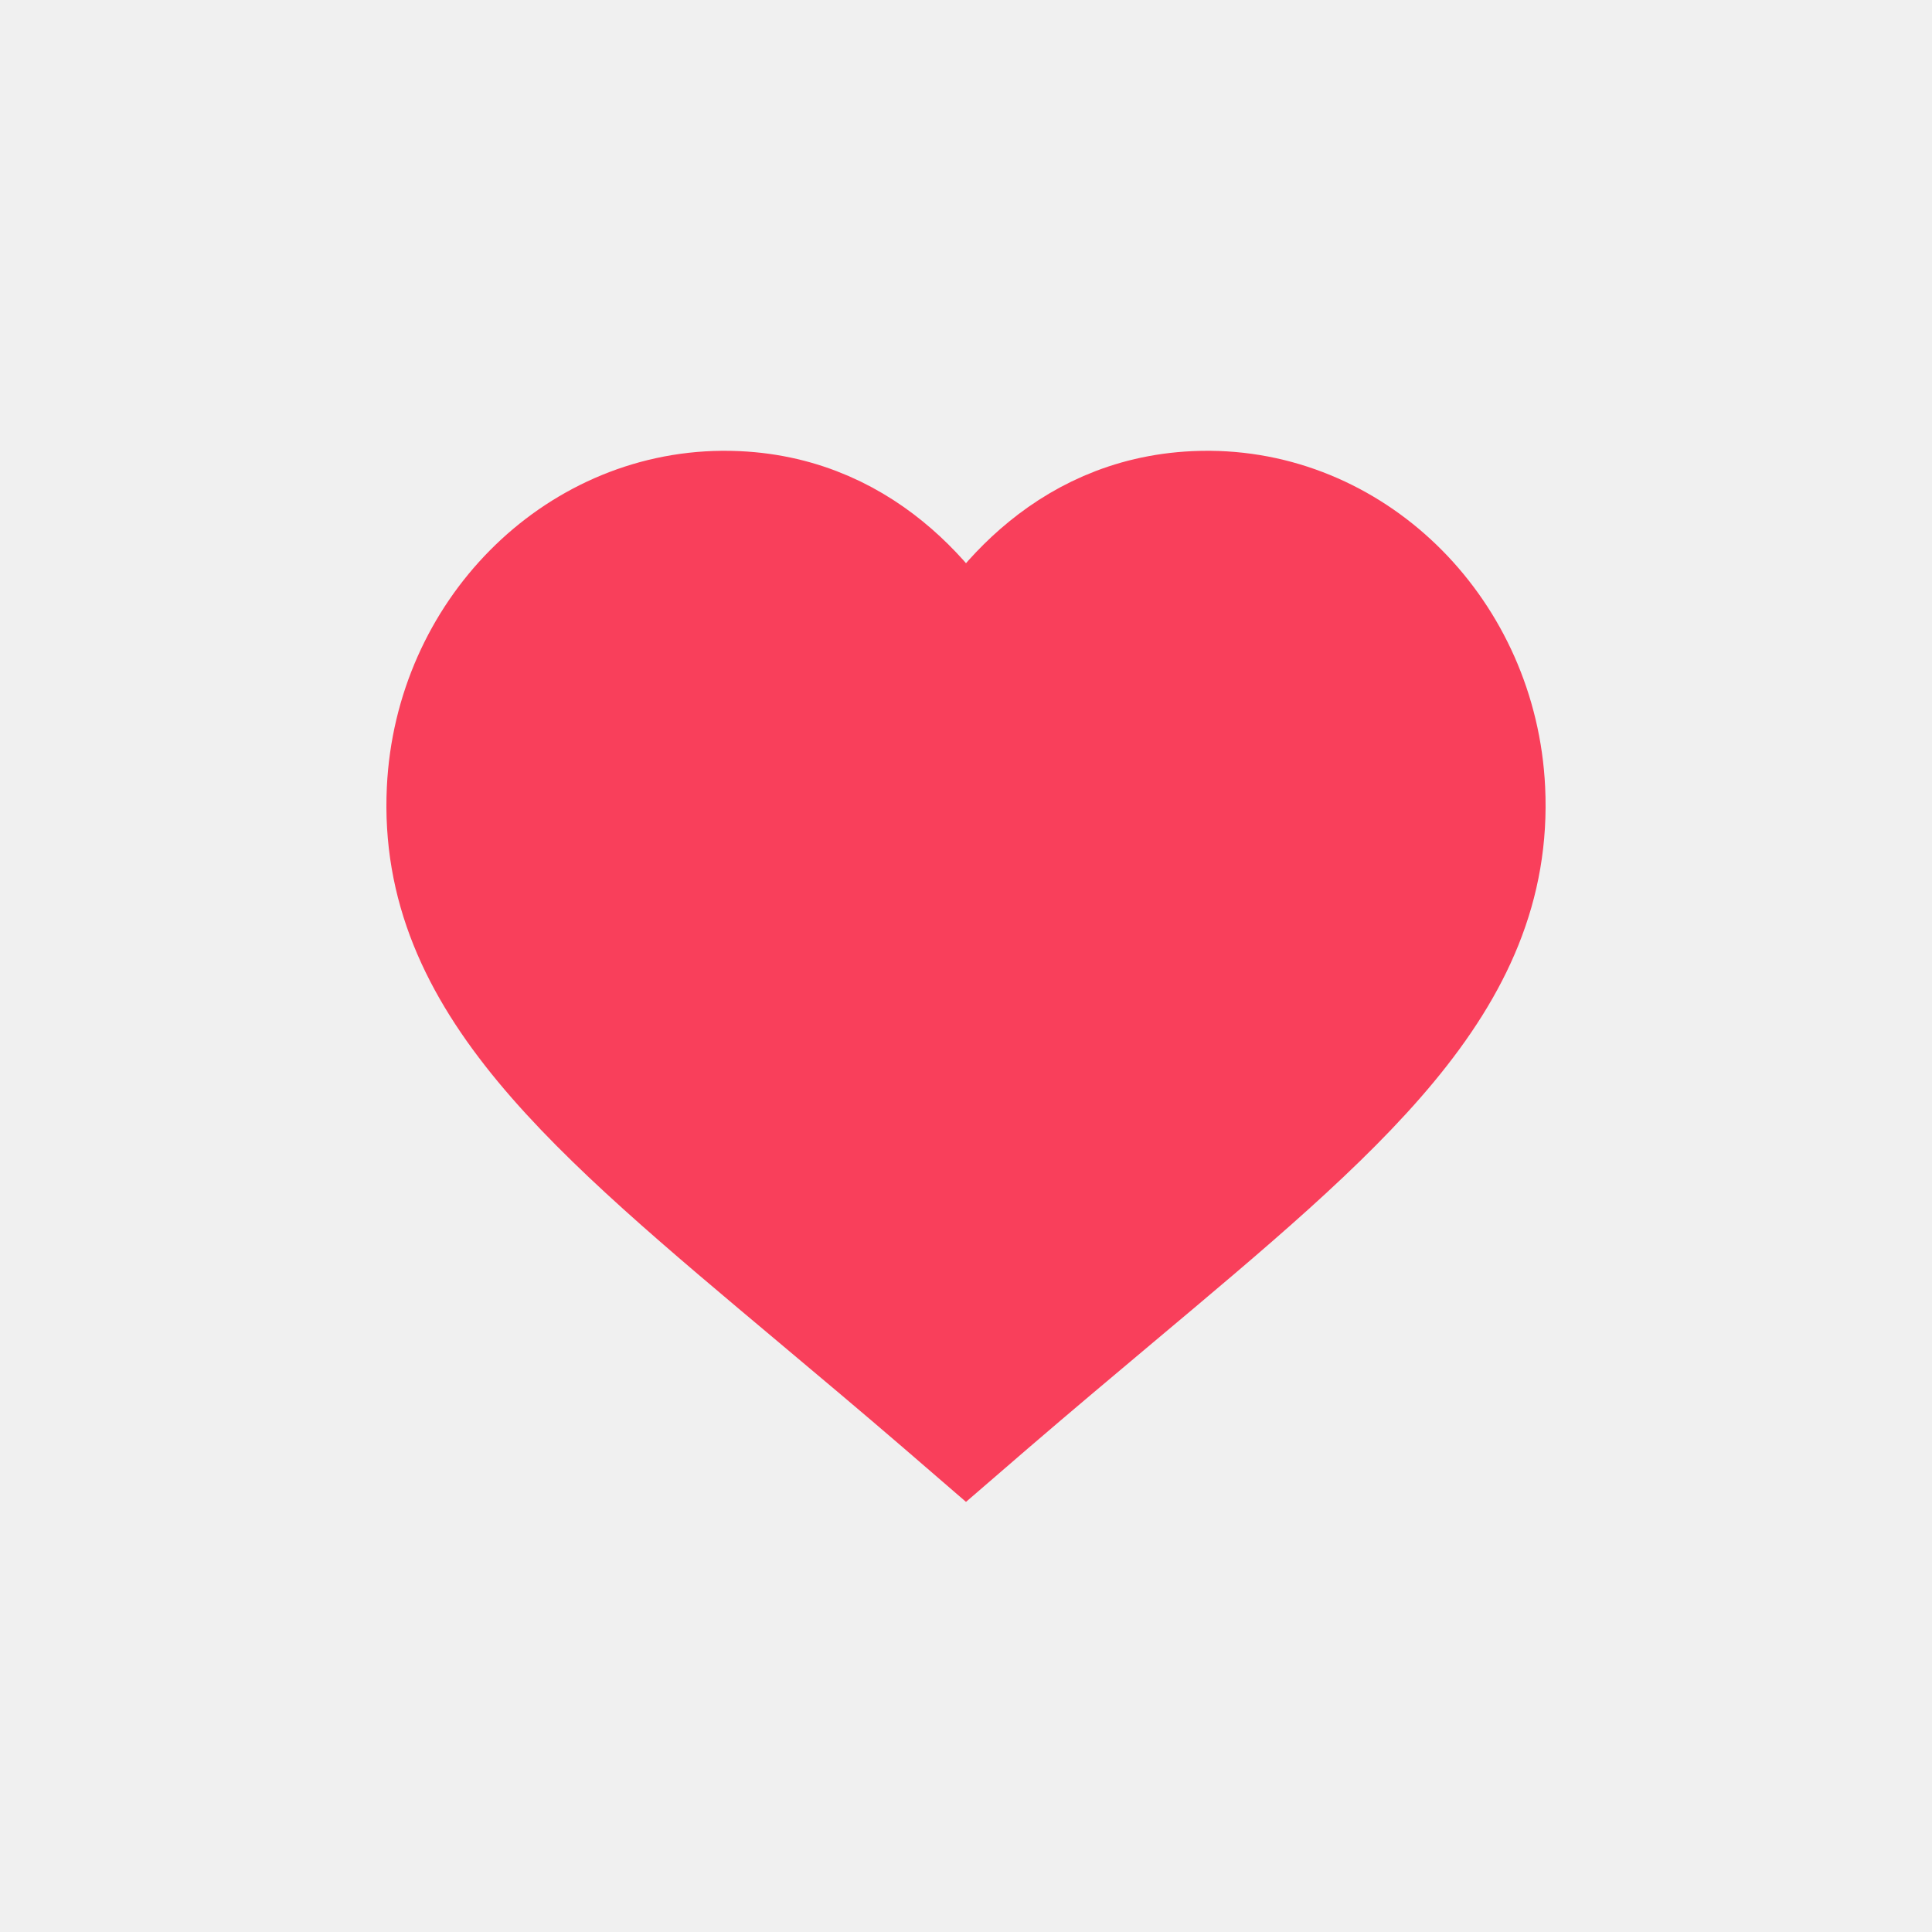
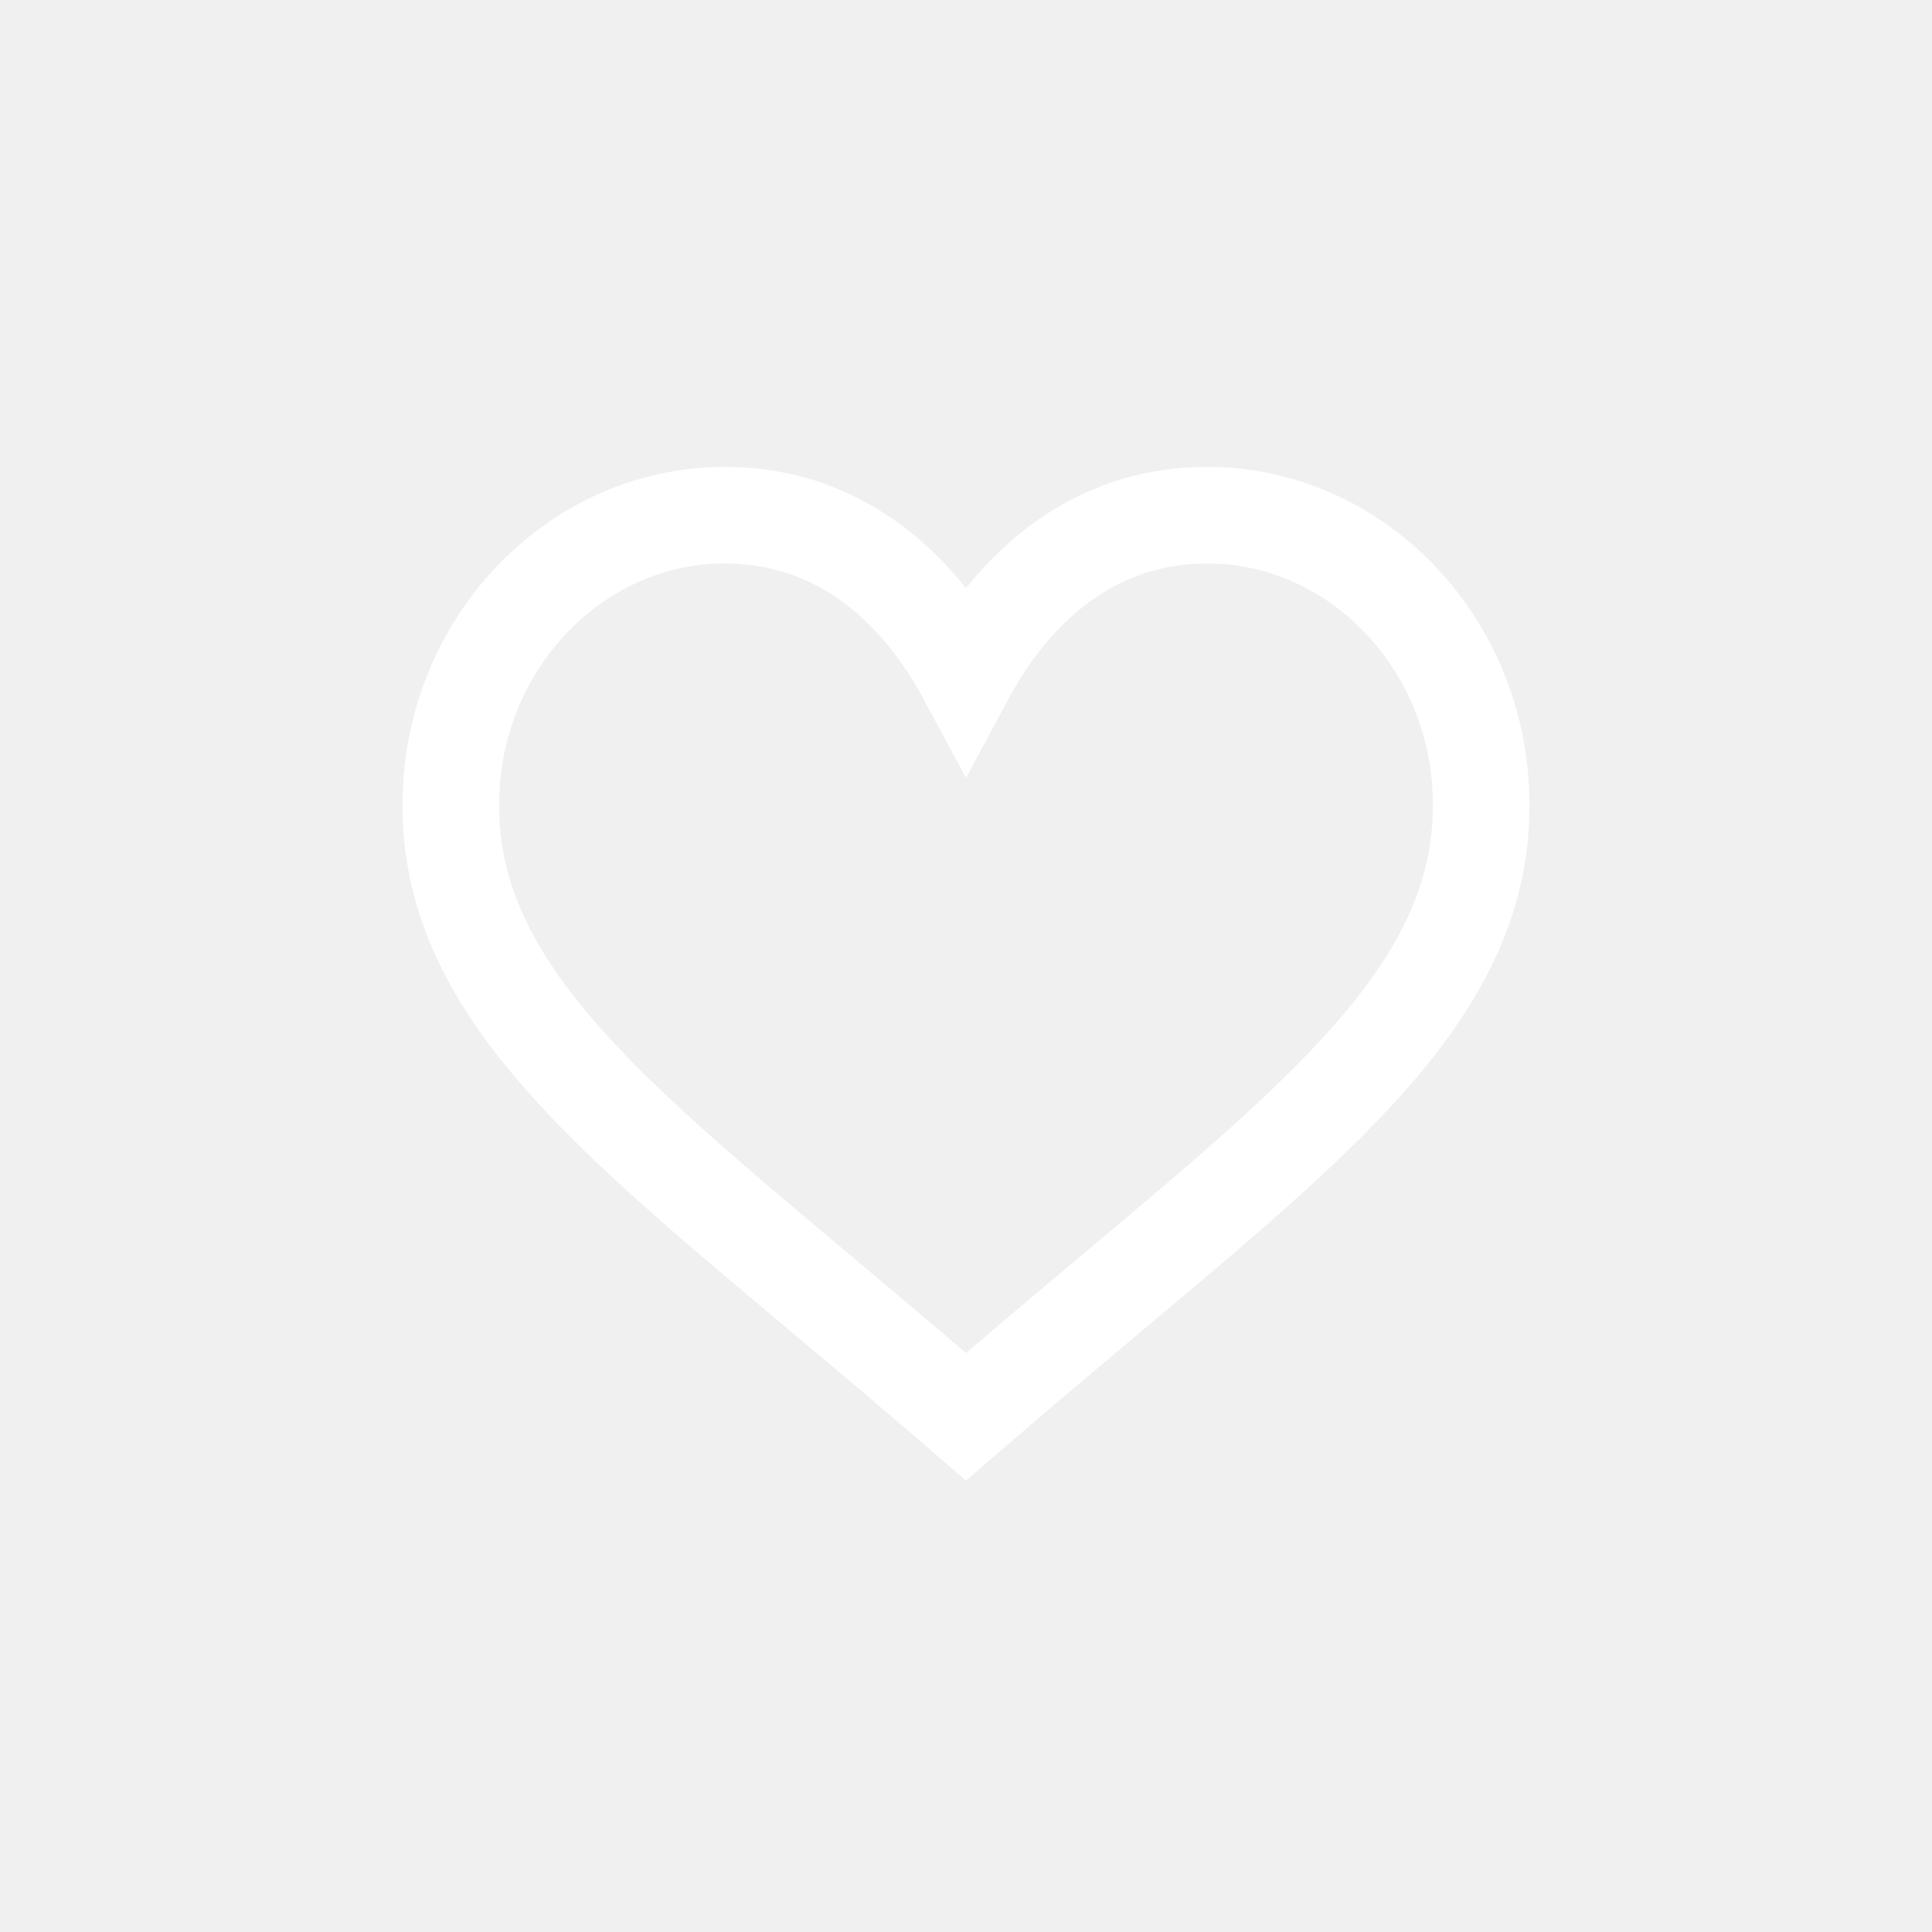
<svg xmlns="http://www.w3.org/2000/svg" width="30" height="30" viewBox="0 0 30 30" fill="none">
-   <path fill-rule="evenodd" clip-rule="evenodd" d="M22.994 12.266c-.114-2.374-1.98-4.248-4.21-4.266h-.034c-2.06 0-3.21 1.49-3.75 2.495C14.46 9.49 13.312 8 11.25 8h-.033c-2.23.018-4.097 1.892-4.211 4.266-.14 2.912 2.22 4.867 5.744 7.824.61.512 1.26 1.057 1.942 1.644L15 22l.308-.266c.683-.587 1.332-1.132 1.942-1.644 3.524-2.957 5.883-4.912 5.744-7.824z" fill="#F93F5B" stroke="#F93F5B" stroke-width="2" />
+   <path clip-rule="evenodd" d="M22.994 12.266c-.114-2.374-1.98-4.248-4.21-4.266h-.034c-2.06 0-3.21 1.49-3.75 2.495C14.46 9.49 13.312 8 11.25 8h-.033c-2.23.018-4.097 1.892-4.211 4.266-.14 2.912 2.22 4.867 5.744 7.824.61.512 1.26 1.057 1.942 1.644L15 22l.308-.266c.683-.587 1.332-1.132 1.942-1.644 3.524-2.957 5.883-4.912 5.744-7.824z" stroke="#fff" stroke-width="1.5" />
</svg>
